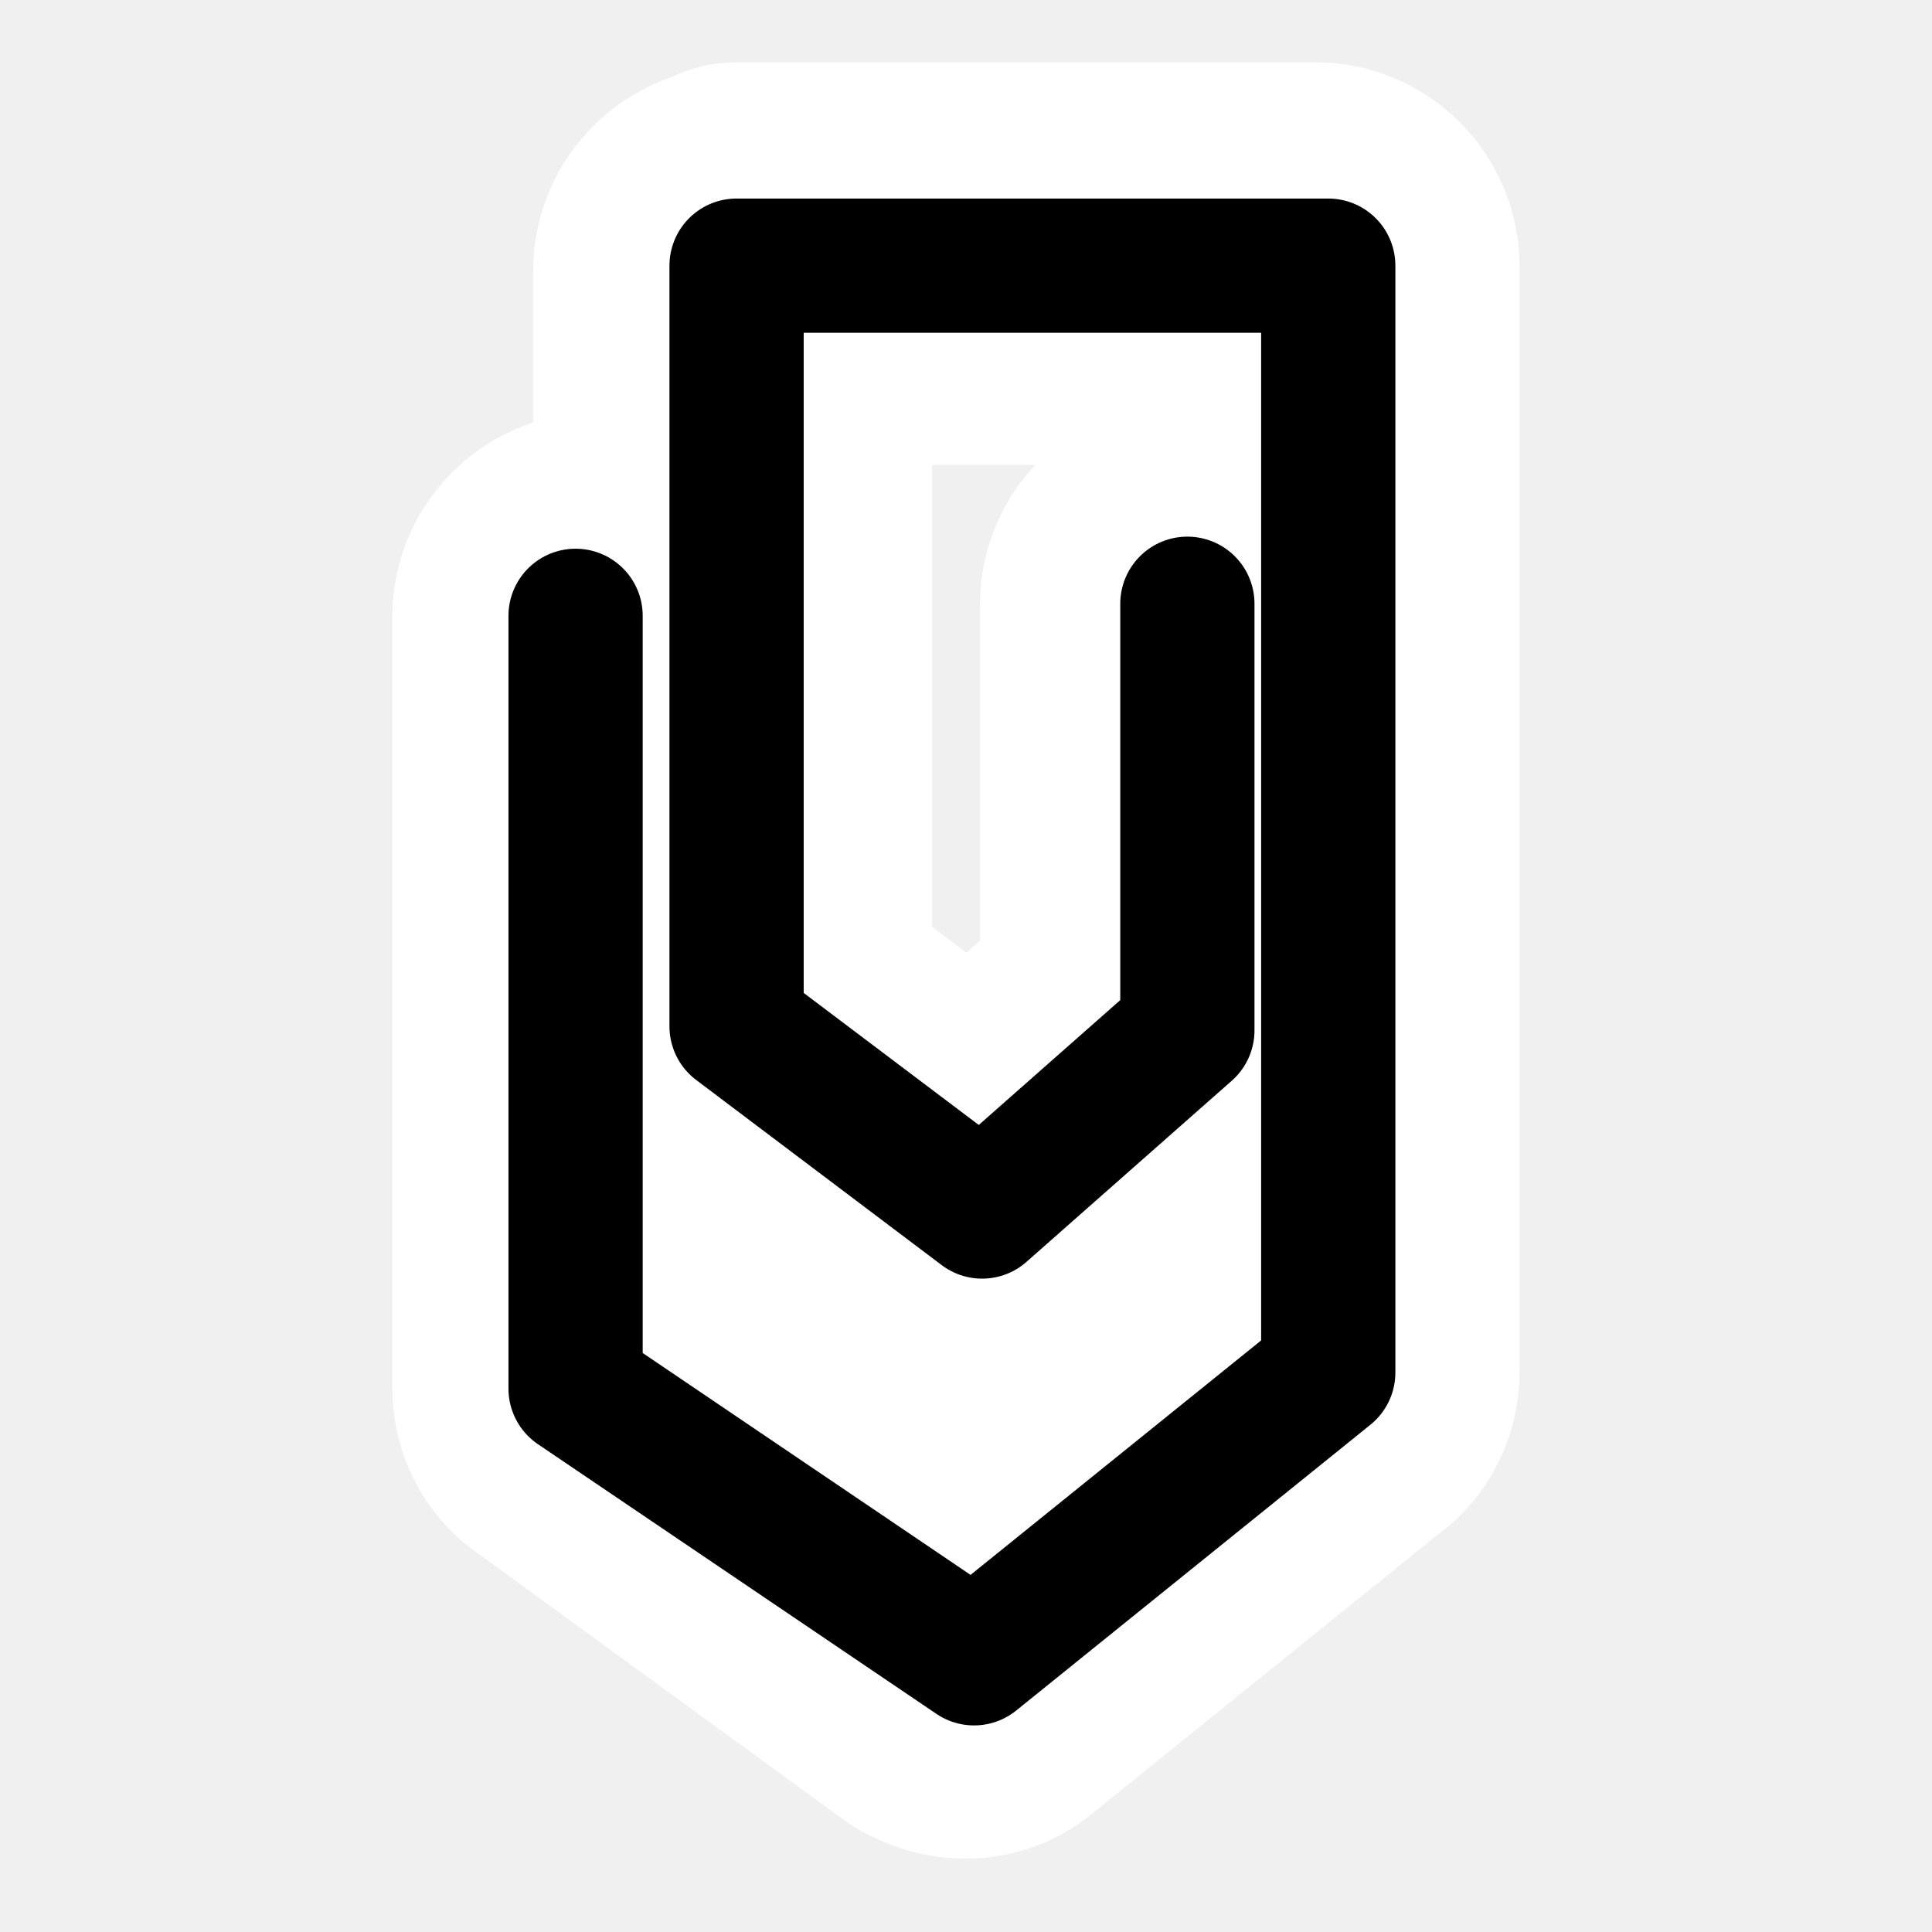
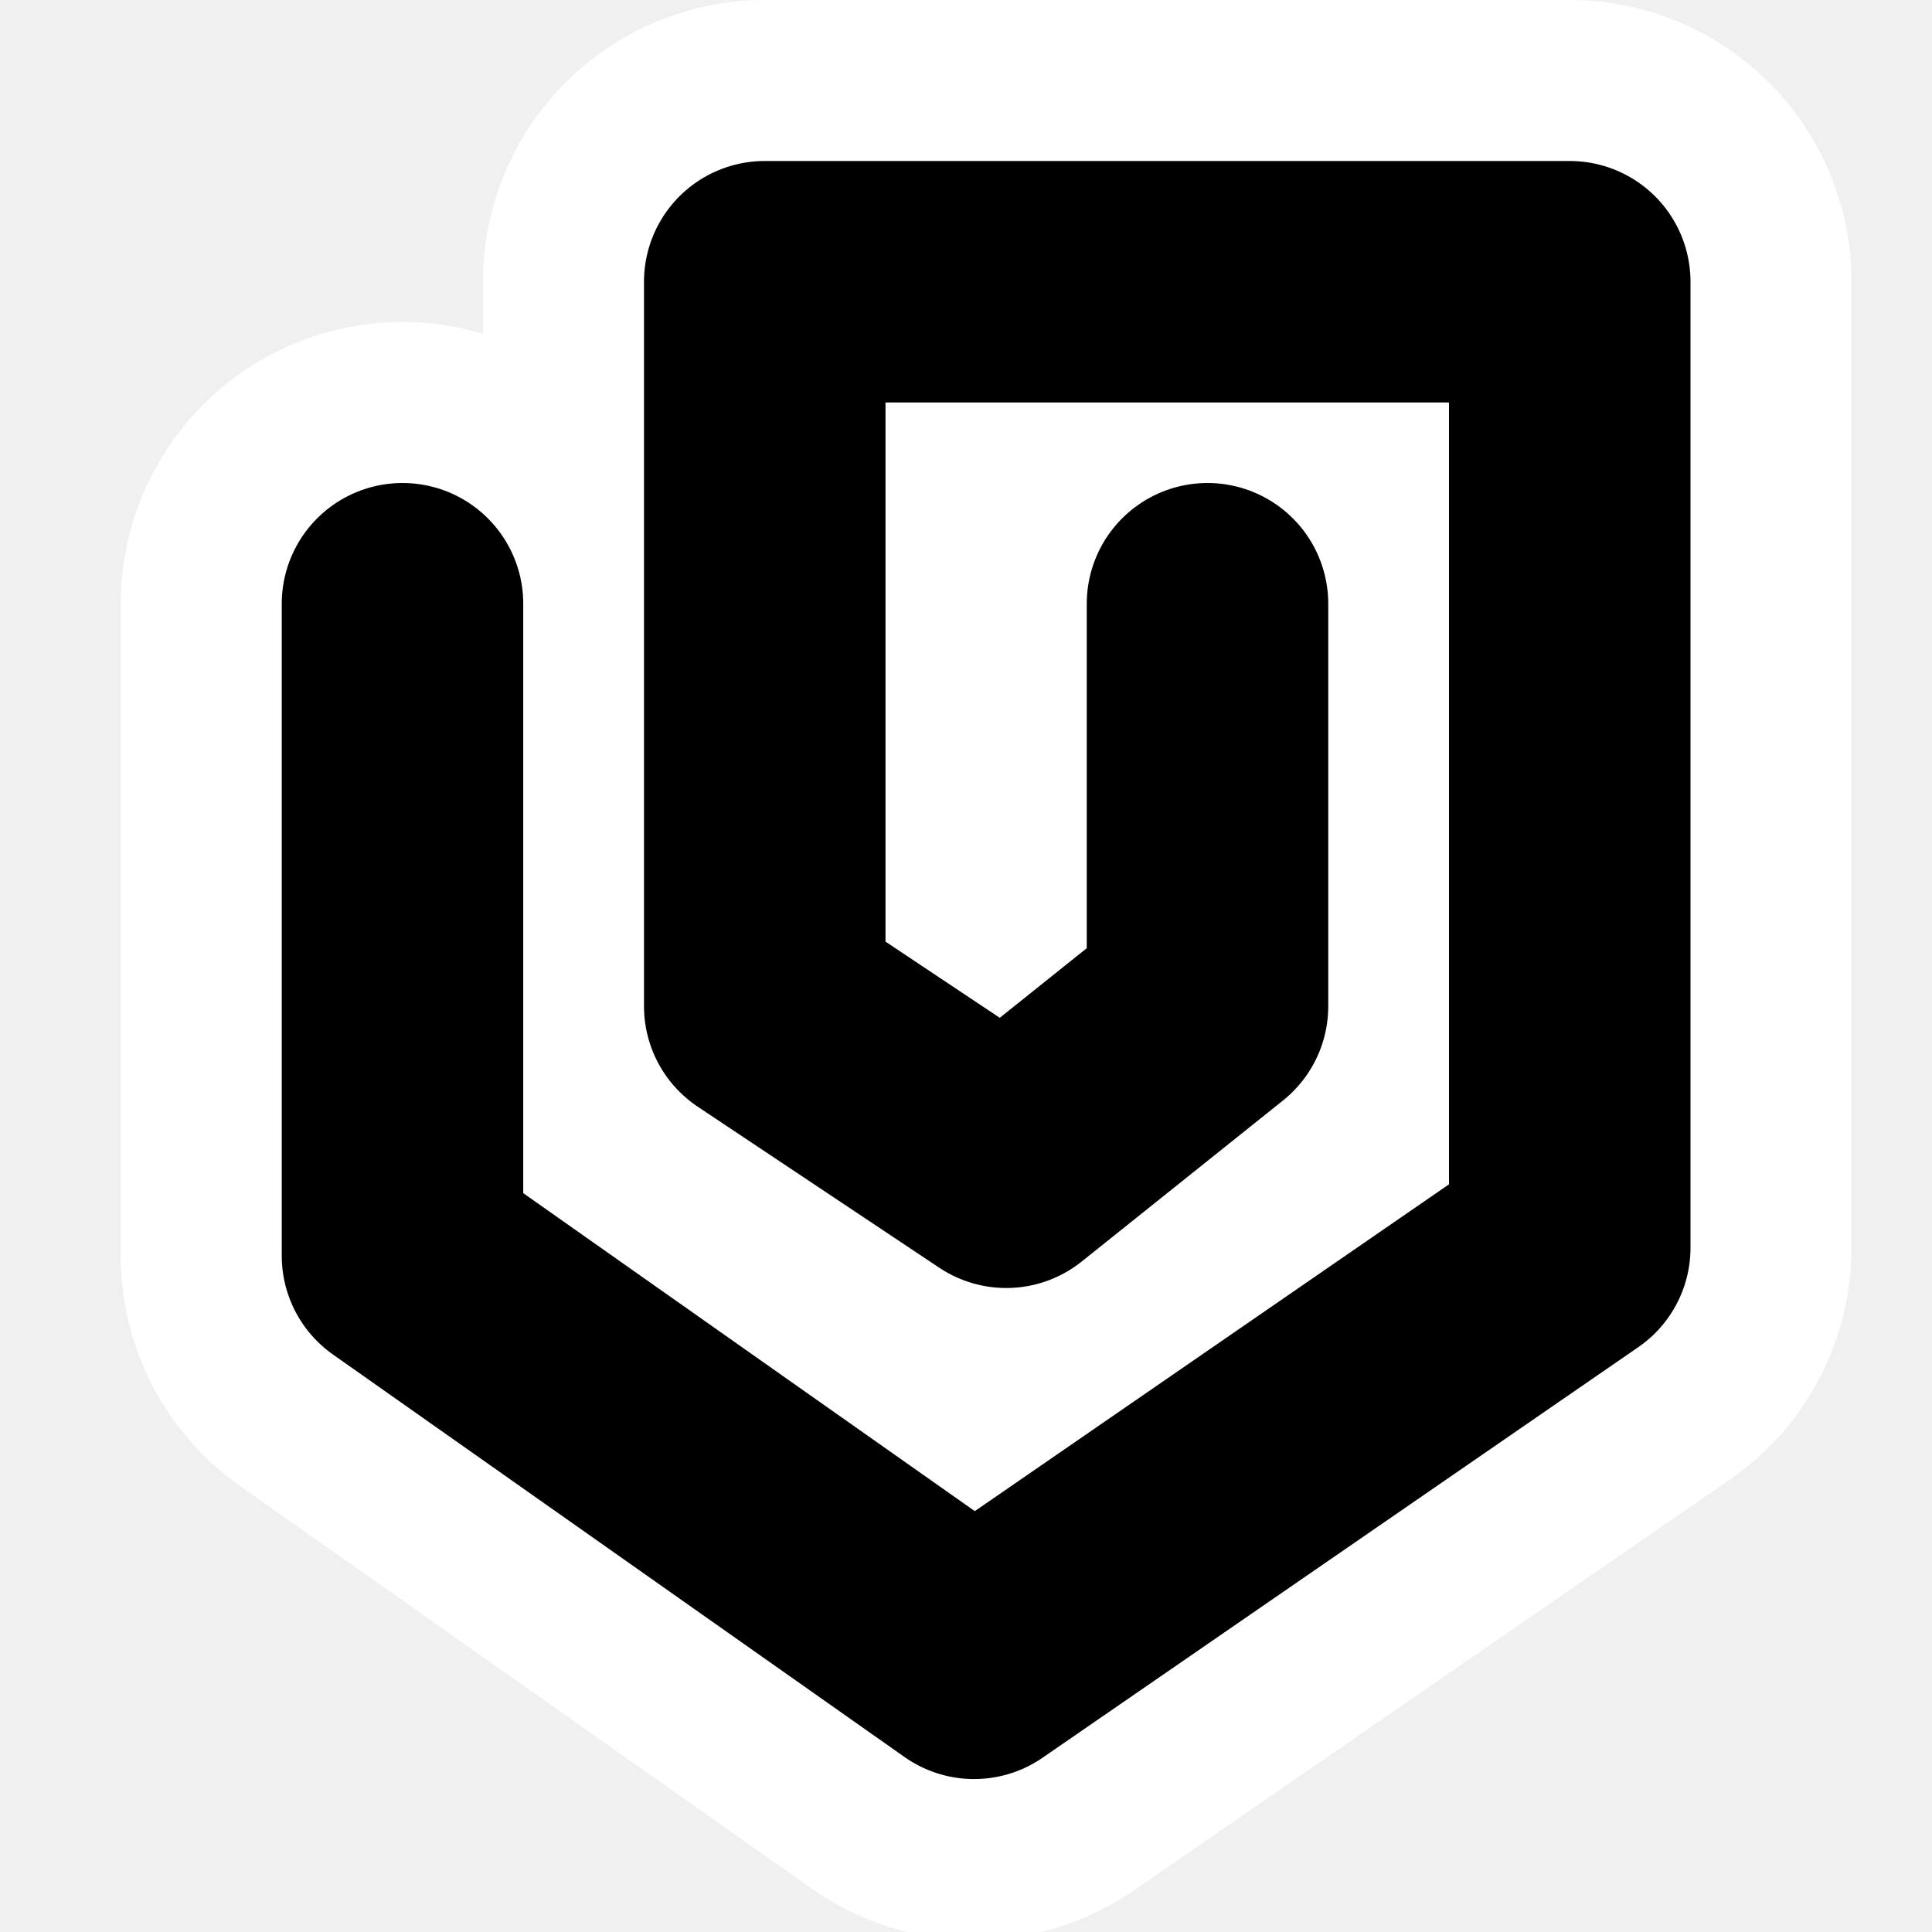
- <svg width="48pt" height="48pt" viewBox="0 0 48 48" xml:space="preserve">
-   <g id="Layer_x0020_3" style="fill-rule:nonzero;clip-rule:nonzero;stroke:#000000;stroke-miterlimit:4;">
-     <g>
-       <path style="fill:none;stroke:#FFFFFF;stroke-width:7.504;stroke-linejoin:round;" d="M18.3,5.4c-0.7,0-1.3,0.6-1.3,1.3v18.9c0,0.4,0.2,0.8,0.5,1l6.1,4.6c0.5,0.4,1.1,0.3,1.6-0.1l5.1-4.4c0.3-0.2,0.4-0.6,0.4-0.9V15c0-0.7-0.6-1.3-1.3-1.3c-0.7,0-1.3,0.6-1.3,1.3c0,0,0,9.1,0,10.1c-0.6,0.5-2.9,2.5-3.9,3.4     c-1.1-0.8-4.1-3.1-4.8-3.6c0-1.1,0-15,0-17.1c1.9,0,10.3,0,12.2,0c0,2.2,0,24.5,0,25.6c-0.8,0.6-6.4,5.1-7.6,6.1c-1.2-0.9-7.1-5.1-7.9-5.7c0-1.2,0-18.5,0-18.5c0-0.7-0.6-1.3-1.3-1.3c-0.7,0-1.3,0.6-1.3,1.3v19.2c0,0.4,0.2,0.8,0.5,1l9.2,6.7     c0.5,0.3,1.1,0.3,1.5,0l8.8-7.1c0.3-0.2,0.5-0.6,0.5-1V6.6c0-0.7-0.6-1.3-1.3-1.3H18.3z" />
-       <path style="fill:none;stroke-width:3.335;stroke-linecap:round;stroke-linejoin:round;" d="M14.3,15.3v19.2l9.9,6.7l8.8-7.1V6.6H18.3v18.9l6.1,4.6l5.1-4.5V15" />
-     </g>
-   </g>
-   <g id="crop_x0020_marks" style="fill-rule:nonzero;clip-rule:nonzero;stroke:#000000;stroke-miterlimit:4;">
-     <path style="fill:none;stroke:none;" d="M48,48H0V0h48v48z" />
-   </g>
+ <svg xmlns="http://www.w3.org/2000/svg" width="48" height="48" viewBox="0 0 48 48" xml:space="preserve" id="svg2" version="1.0">
+   <defs id="defs15" />
+   <rect style="fill:none;fill-opacity:0.299;stroke:none;stroke-width:6;stroke-linecap:round;stroke-miterlimit:4;stroke-dasharray:none" id="rect2394" width="48" height="48" x="0" y="0" rx="0" ry="0" />
+   <path id="path3173" d="M 10,15 L 10,31.2 L 24.2,41.2 L 39,31 L 39,7 L 19,7 L 19,25 L 25,29 L 30,25 L 30,15" style="fill:none;fill-rule:nonzero;stroke:#ffffff;stroke-width:14;stroke-linecap:round;stroke-linejoin:round;stroke-miterlimit:4;stroke-dasharray:none;stroke-opacity:1" />
+   <path style="fill:none;fill-rule:nonzero;stroke:#000000;stroke-width:6;stroke-linecap:round;stroke-linejoin:round;stroke-miterlimit:4;stroke-dasharray:none" d="M 10,15 L 10,31.2 L 24.2,41.2 L 39,31 L 39,7 L 19,7 L 19,25 L 25,29 L 30,25 L 30,15" id="path9" />
</svg>
